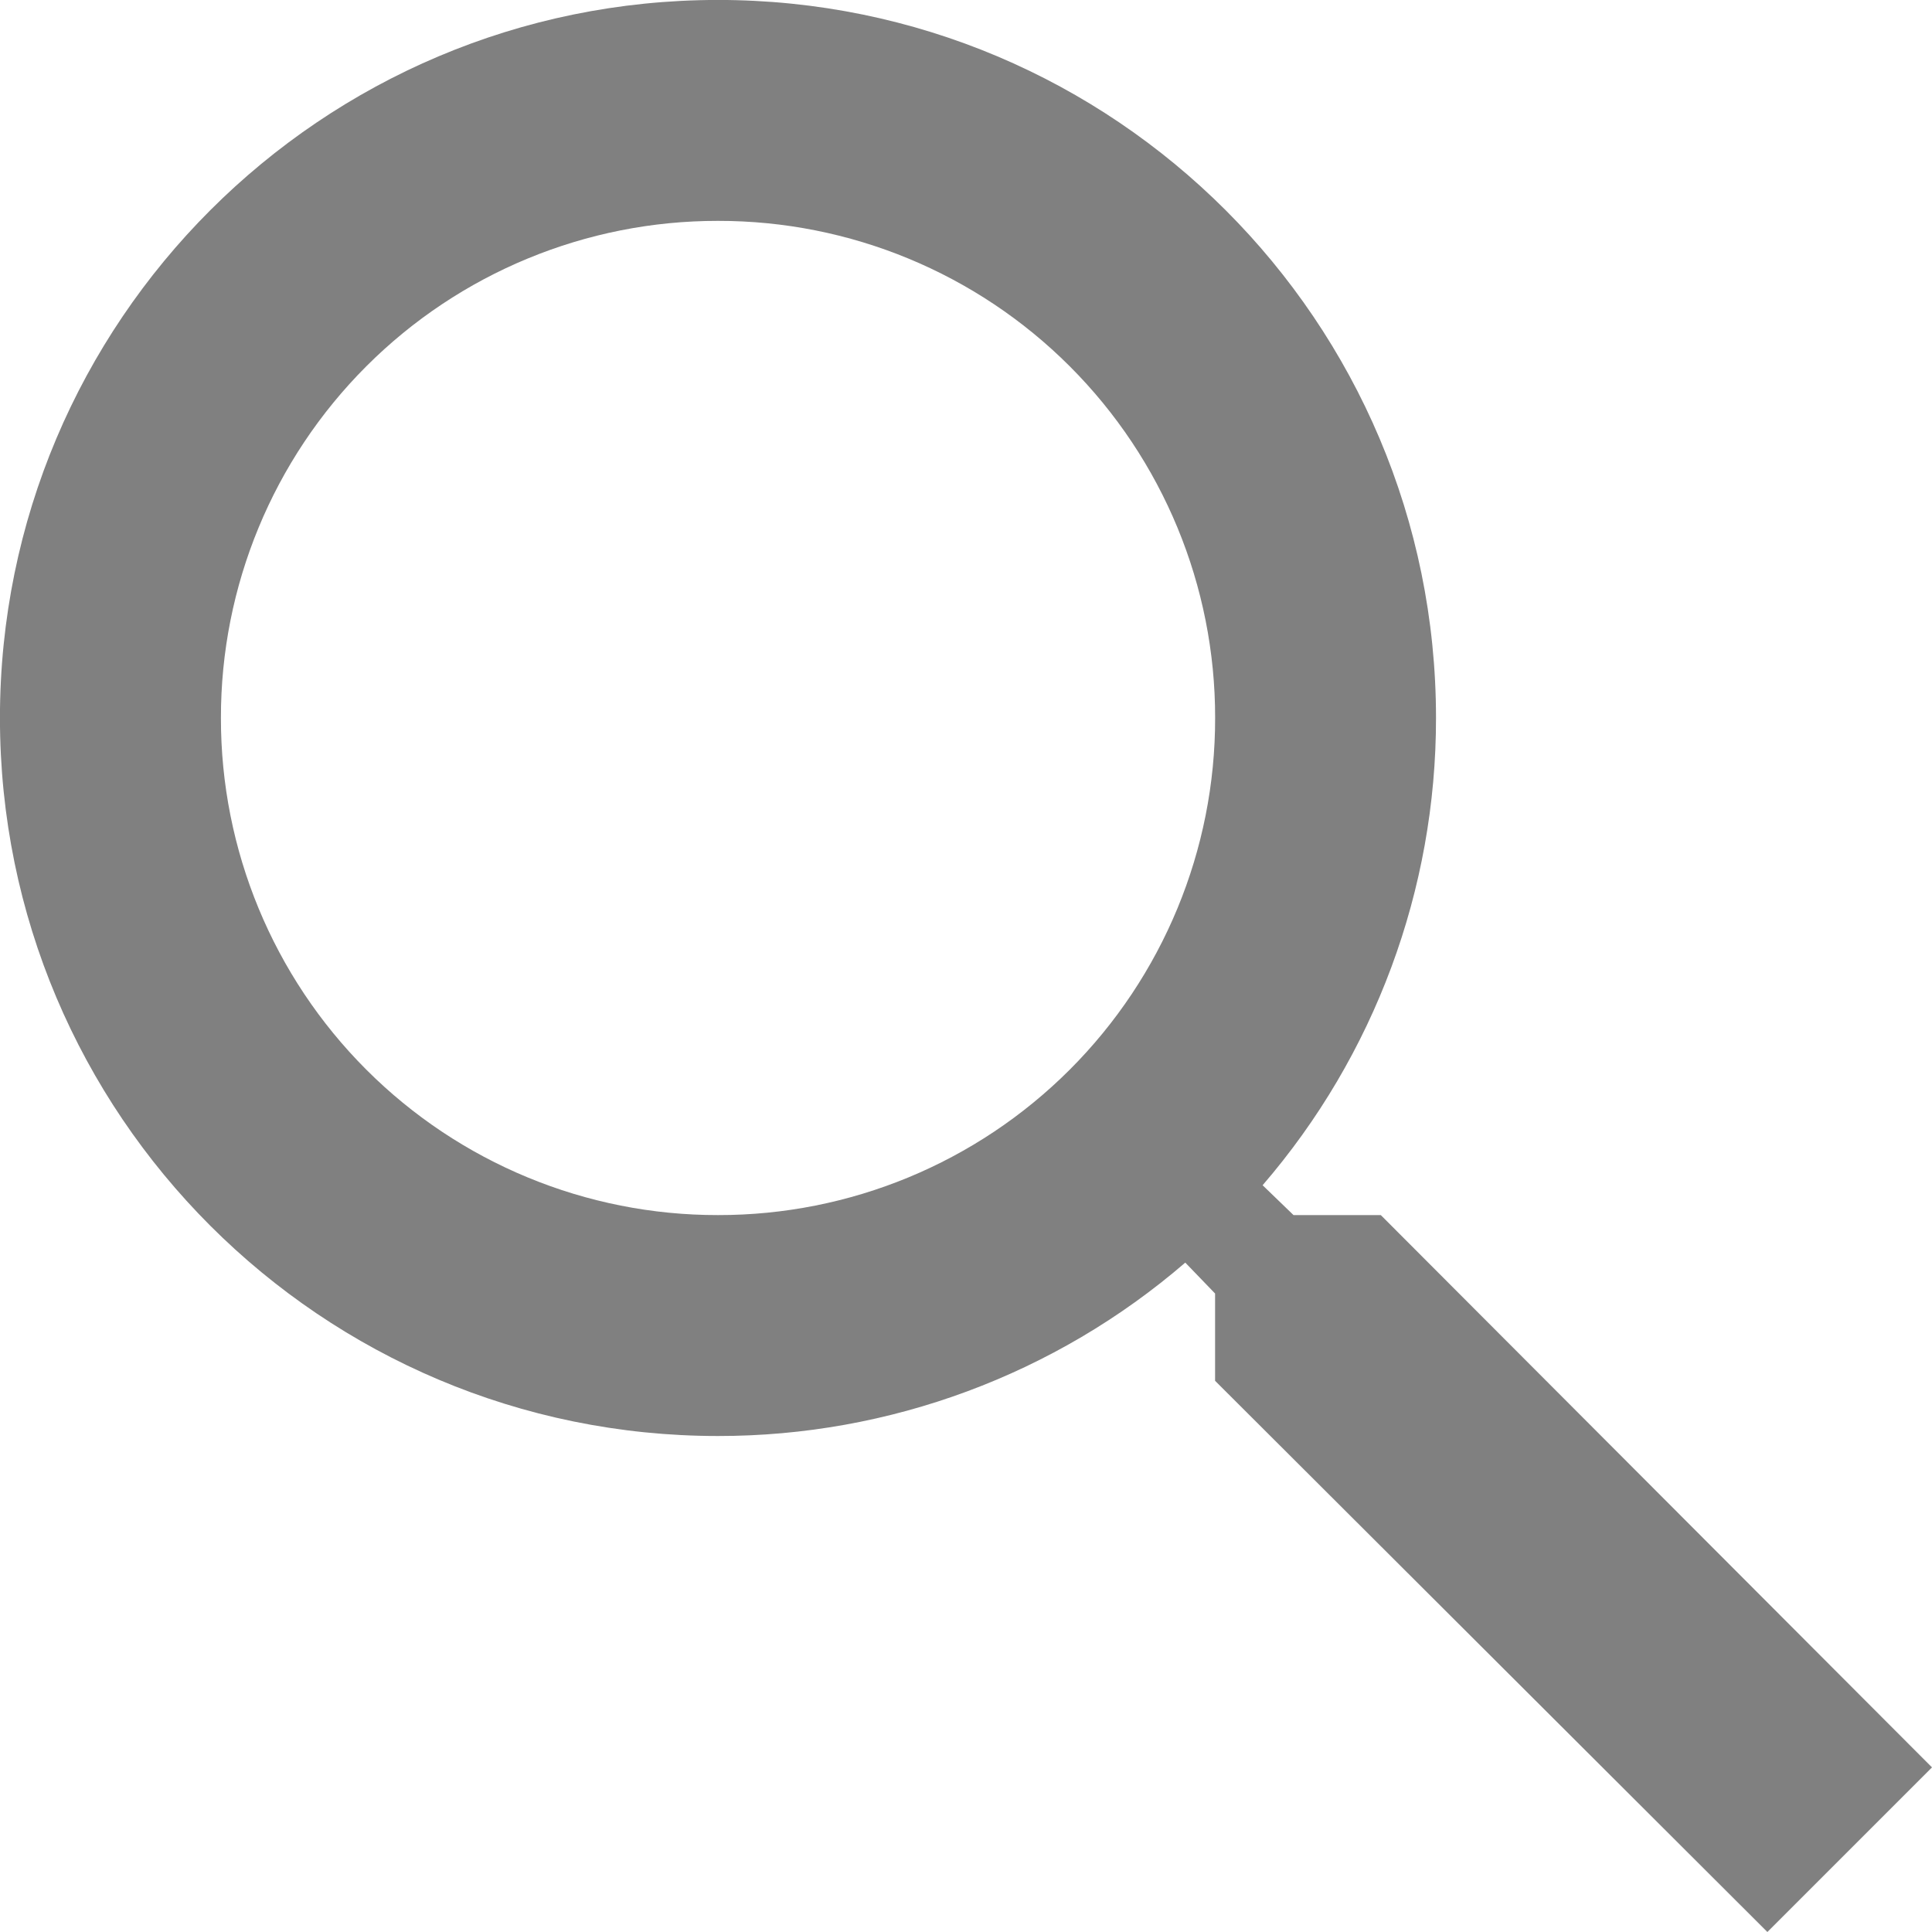
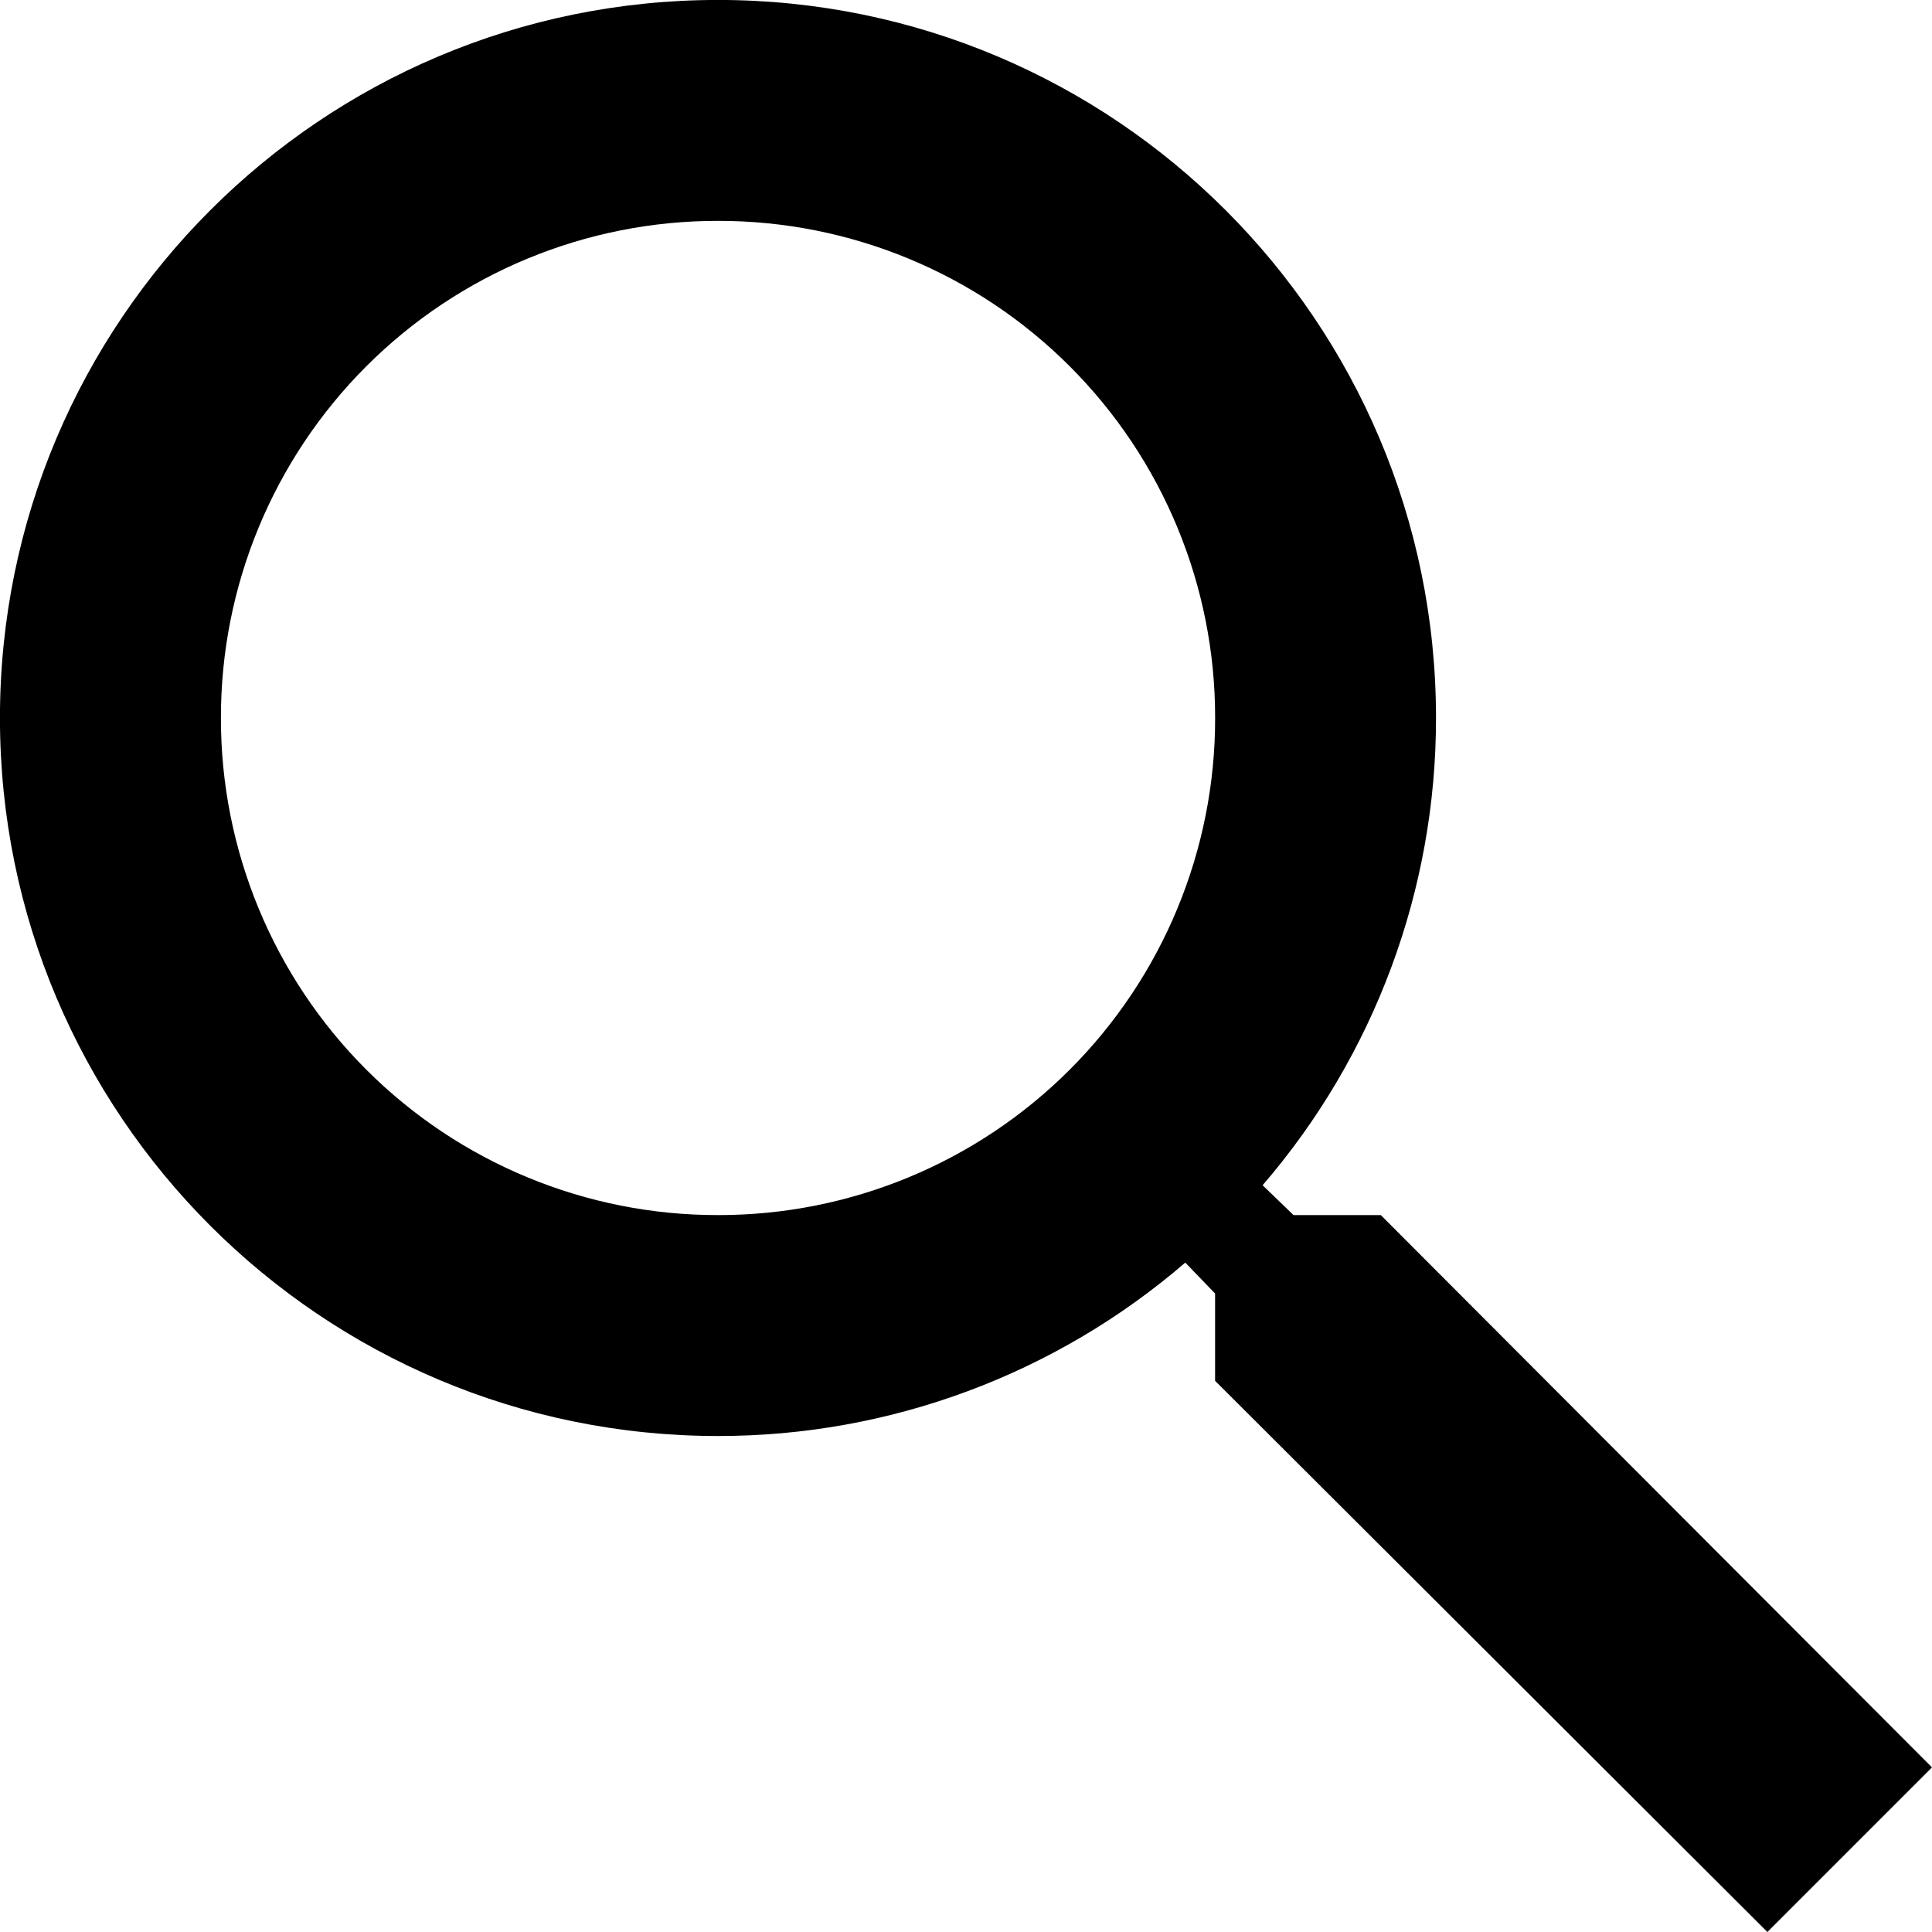
- <svg xmlns="http://www.w3.org/2000/svg" class="prefix__prefix__lupa" width="40" height="40">
-   <path d="M28.588 25.157h-1.807l-.64-.618a14.799 14.799 0 003.59-9.674 14.866 14.866 0 10-14.865 14.866 14.8 14.8 0 009.674-3.59l.617.64v1.807L36.592 40 40 36.592zm-13.722 0A10.278 10.278 0 014.574 14.865 10.278 10.278 0 0114.866 4.573a10.278 10.278 0 0110.292 10.292 10.278 10.278 0 01-10.292 10.292z" fill="gray" />
+ <svg xmlns="http://www.w3.org/2000/svg">
+   <path d="M28.588 25.157h-1.807l-.64-.618a14.799 14.799 0 003.59-9.674 14.866 14.866 0 10-14.865 14.866 14.8 14.8 0 009.674-3.59l.617.64v1.807L36.592 40 40 36.592zm-13.722 0A10.278 10.278 0 014.574 14.865 10.278 10.278 0 0114.866 4.573a10.278 10.278 0 0110.292 10.292 10.278 10.278 0 01-10.292 10.292z" />
</svg>
